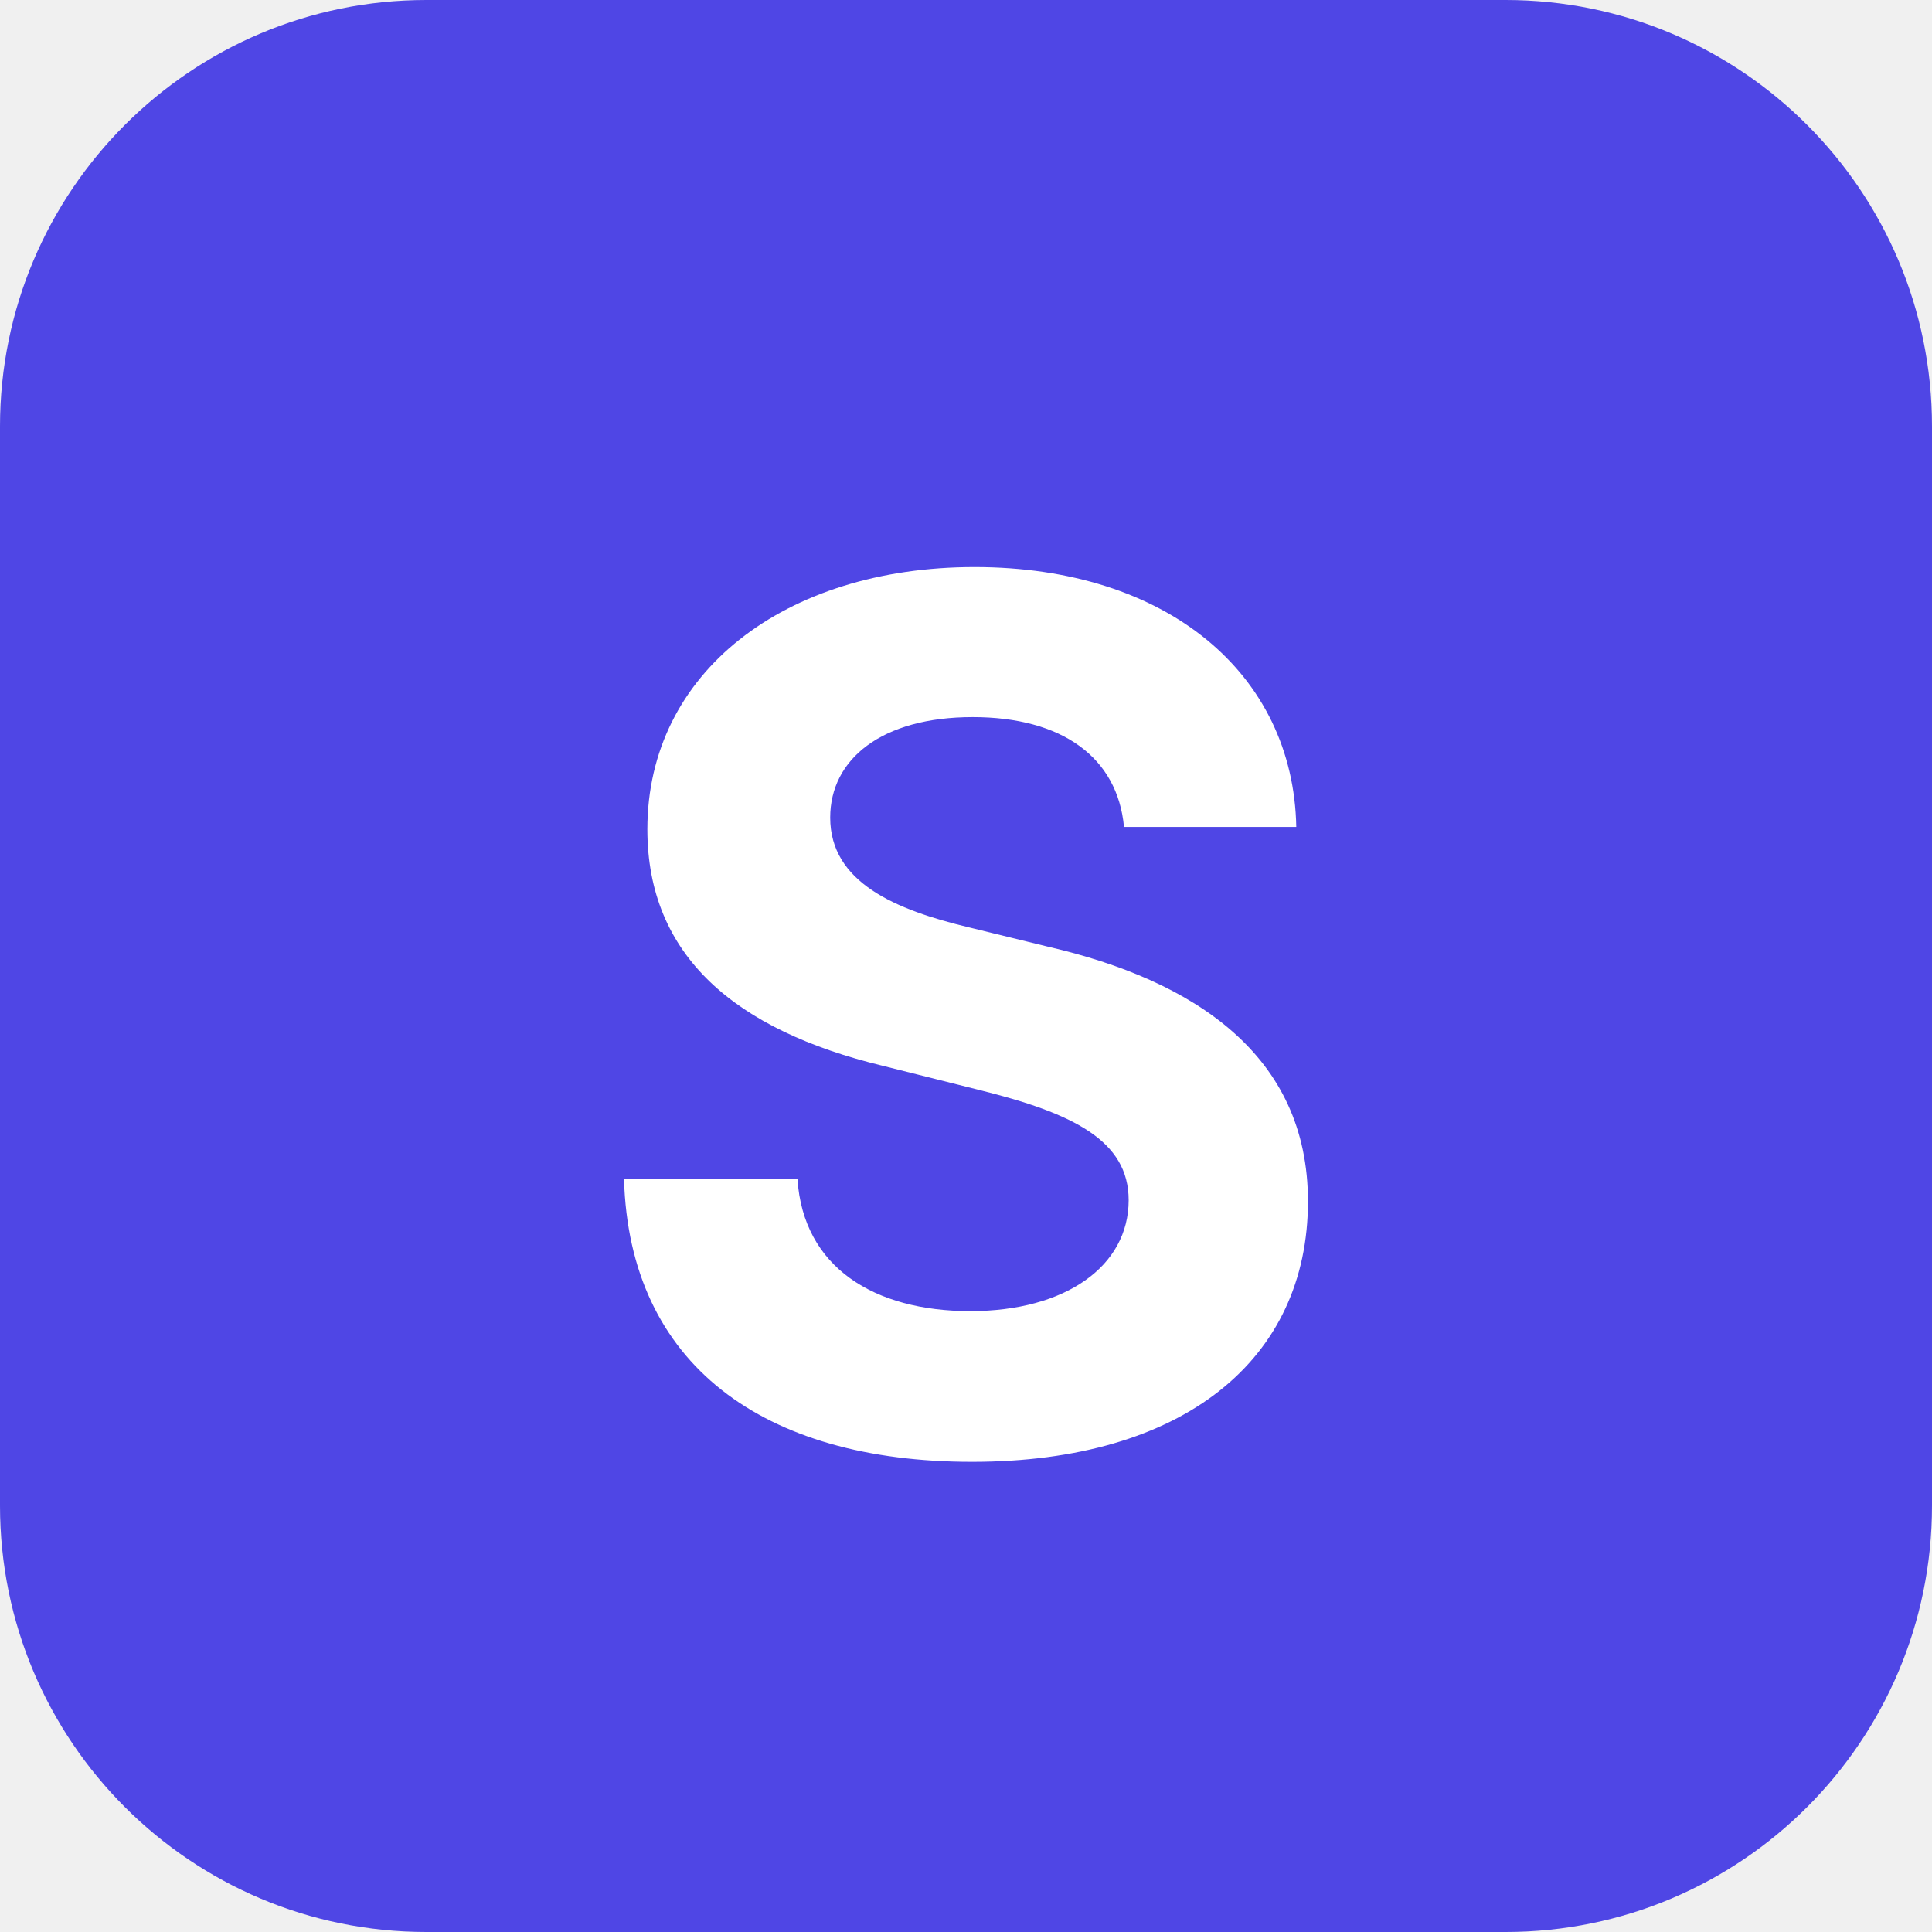
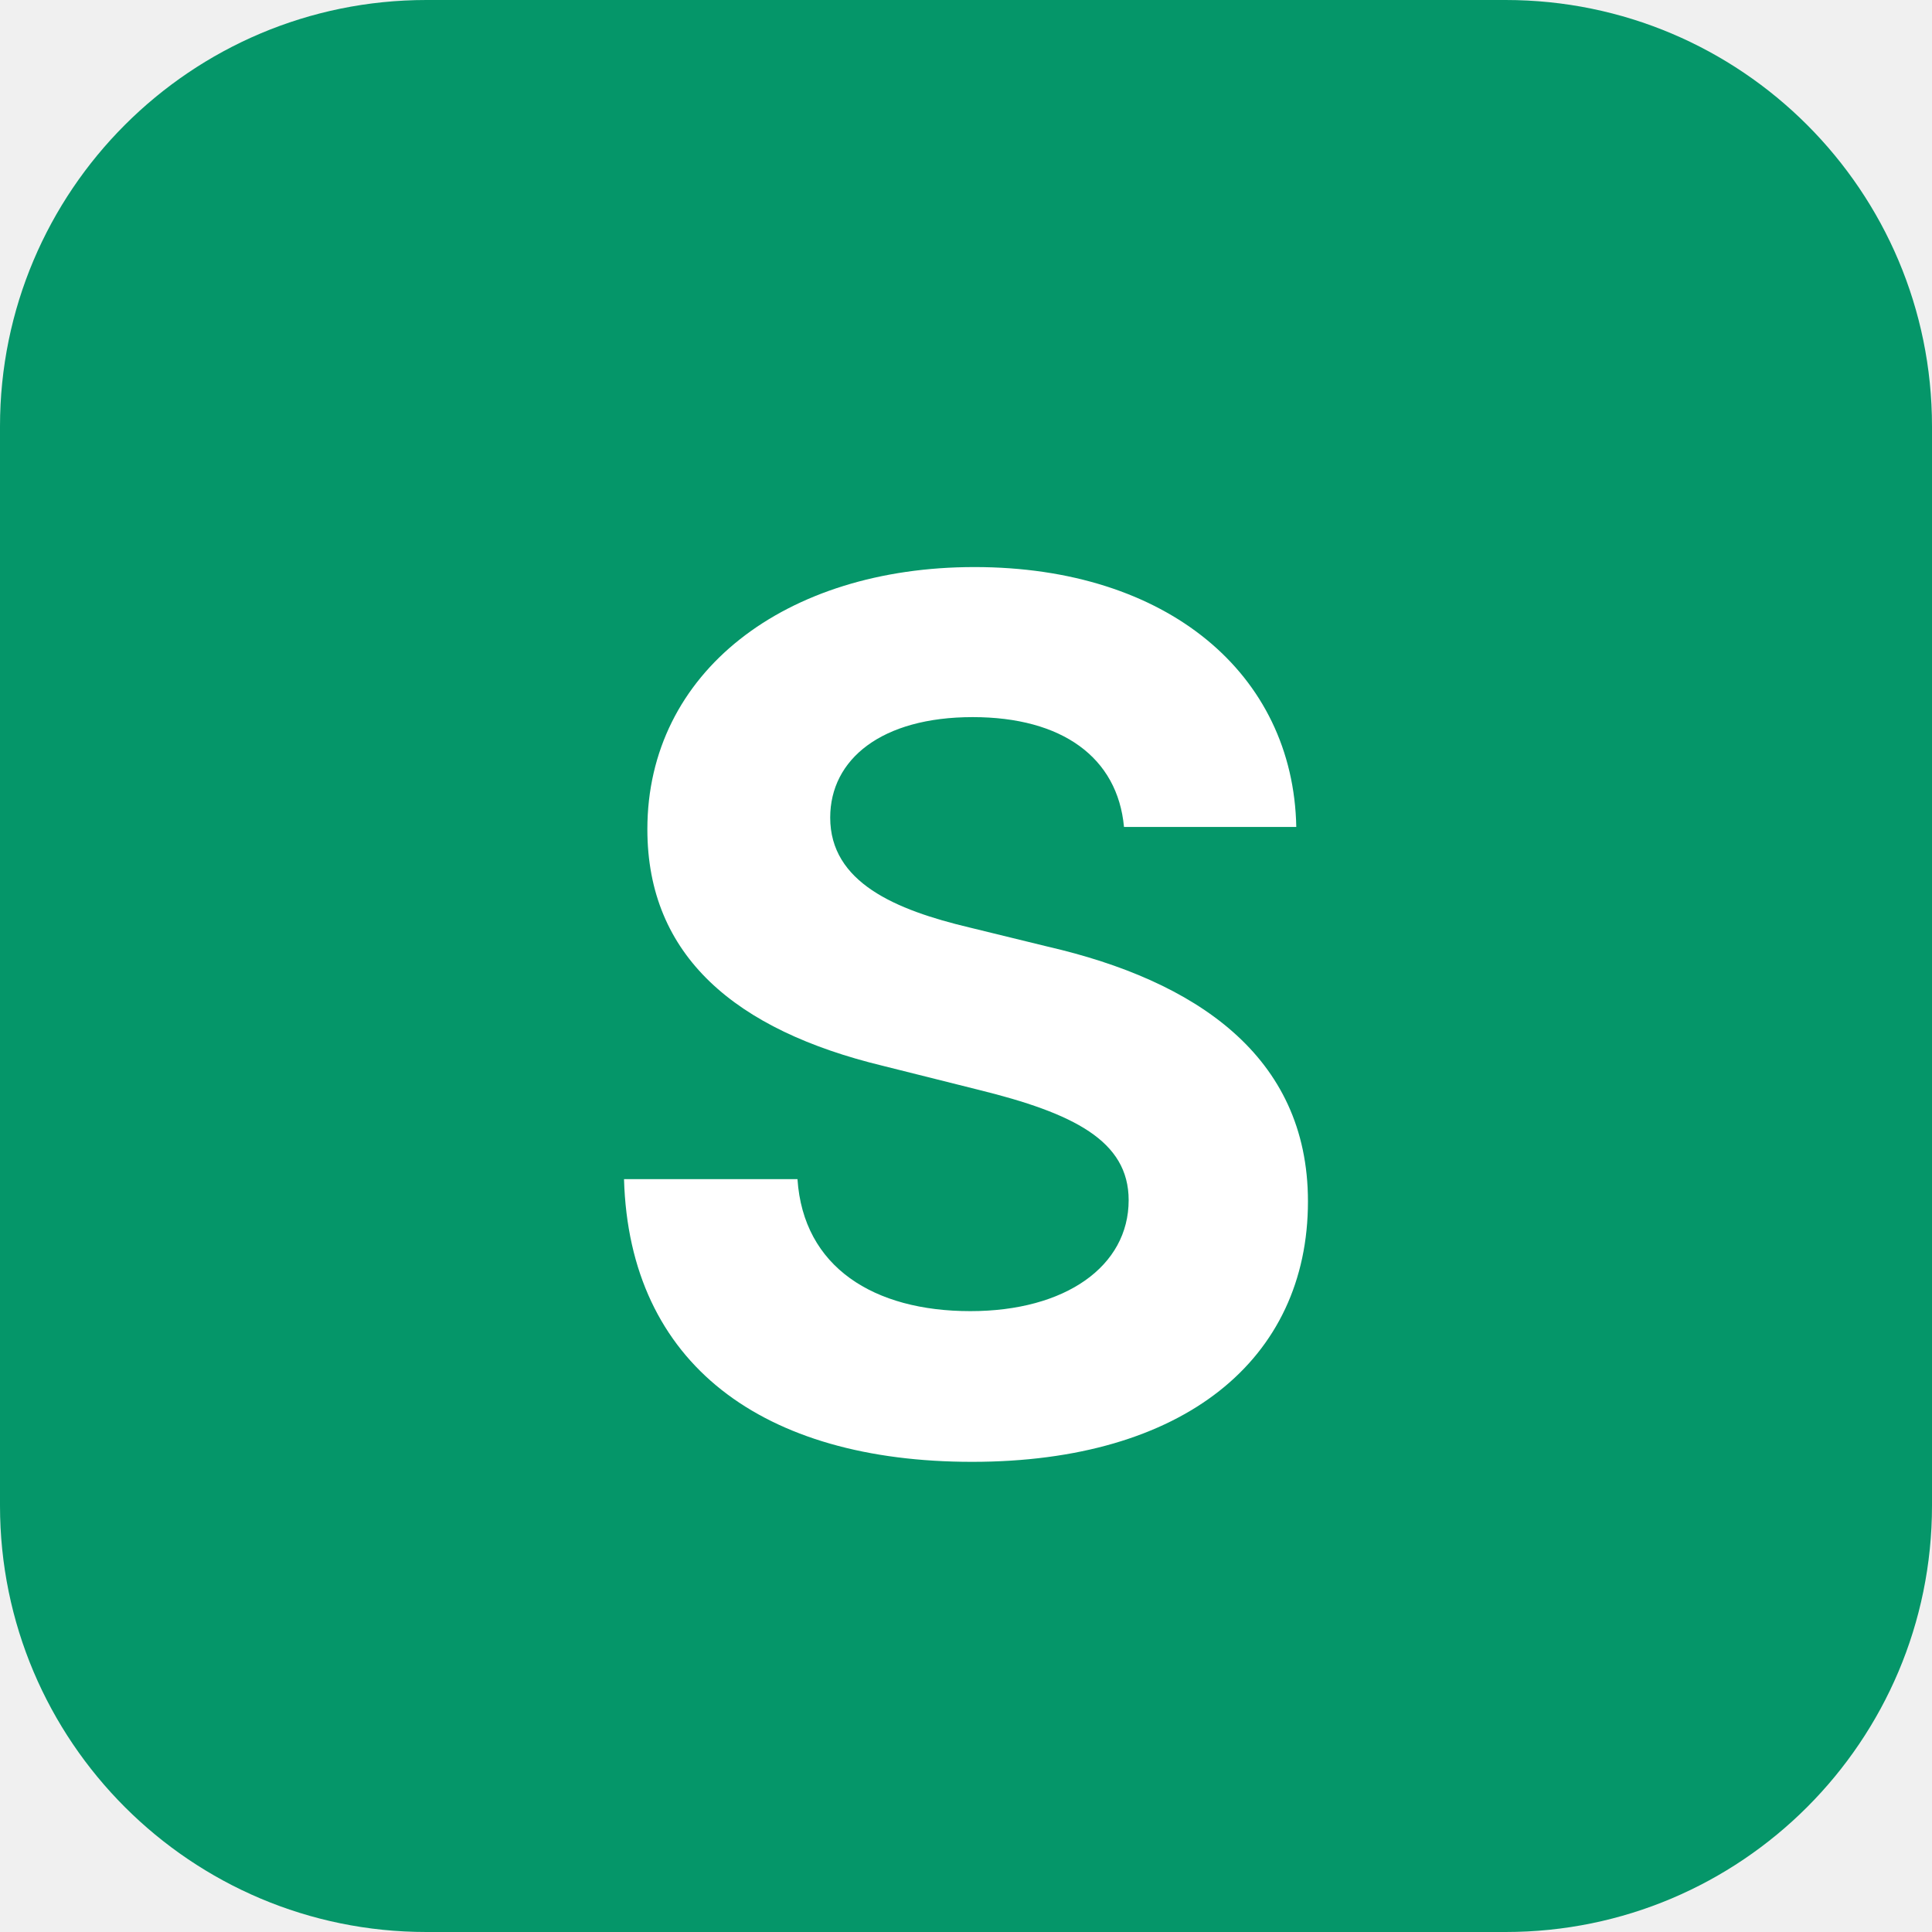
<svg xmlns="http://www.w3.org/2000/svg" width="512" height="512" viewBox="0 0 512 512">
-   <rect width="512" height="512" rx="113" ry="113" fill="#4f46e5" />
+   <rect width="512" height="512" rx="113" ry="113" fill="#059669" />
  <text x="50%" y="50%" dy="0.04em" text-anchor="middle" dominant-baseline="central" font-family="Inter, system-ui, -apple-system, Segoe UI, Roboto, sans-serif" font-size="317" font-weight="700" fill="#ffffff">S</text>
</svg>
